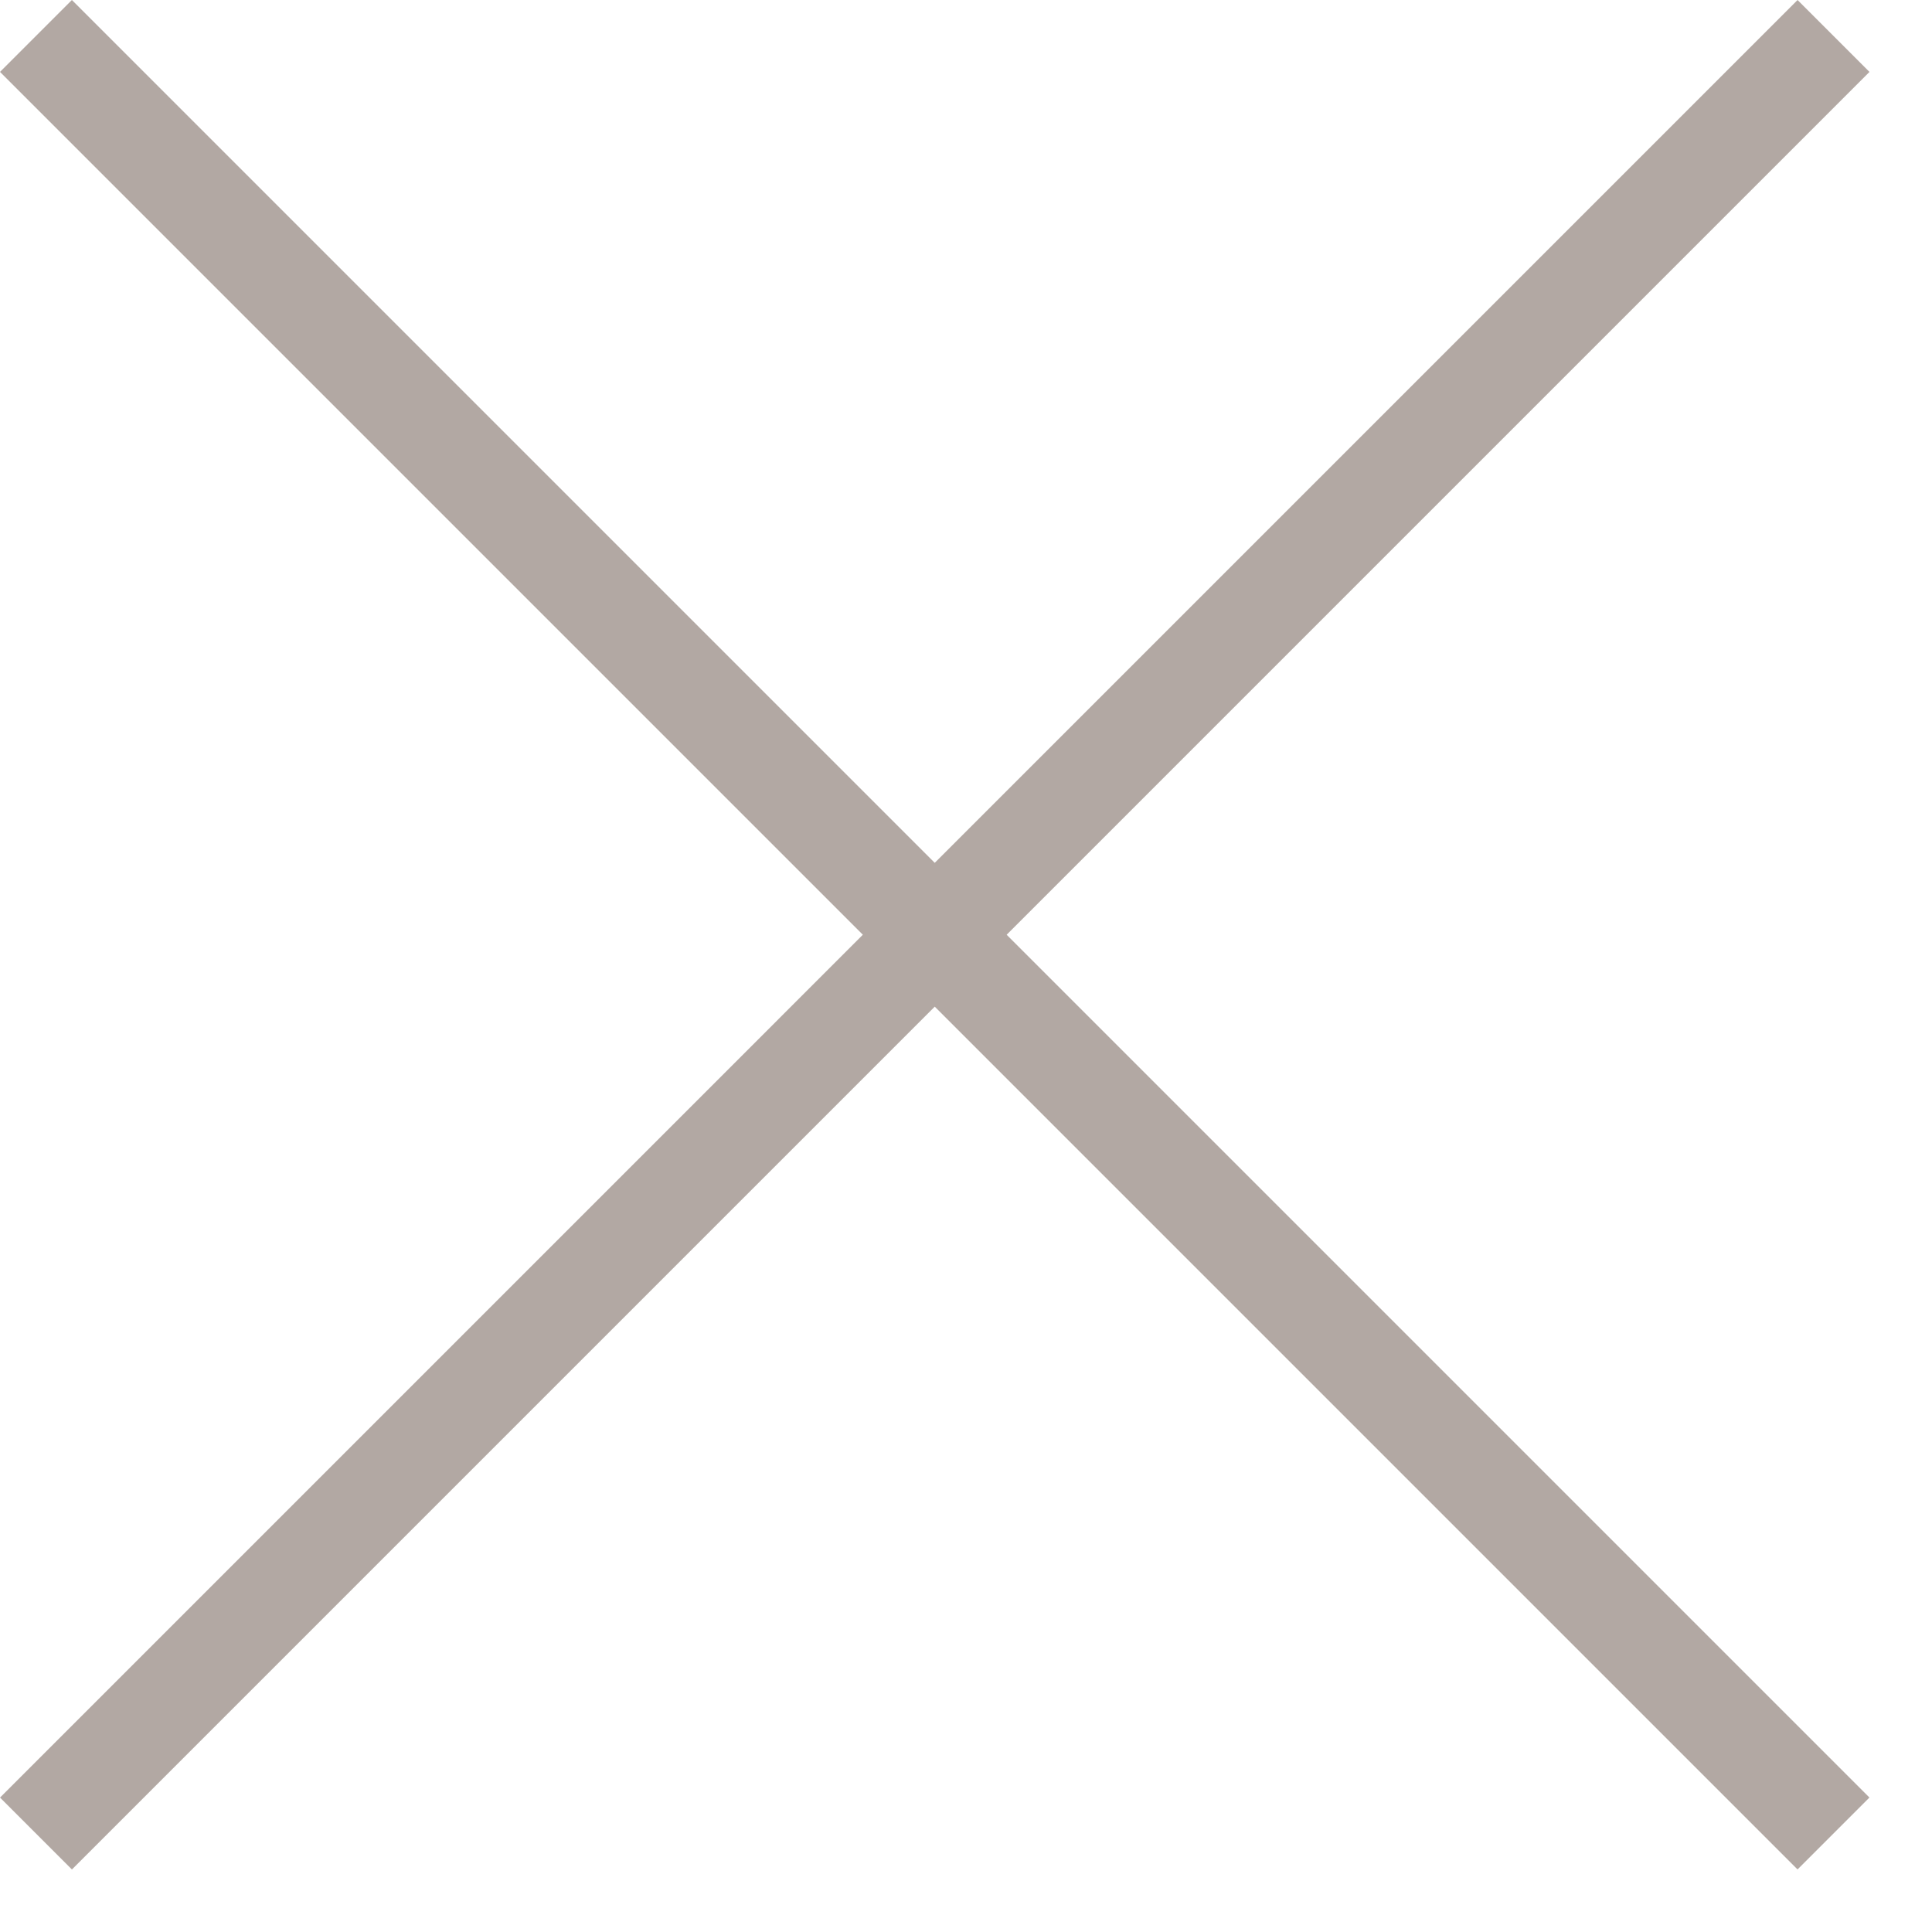
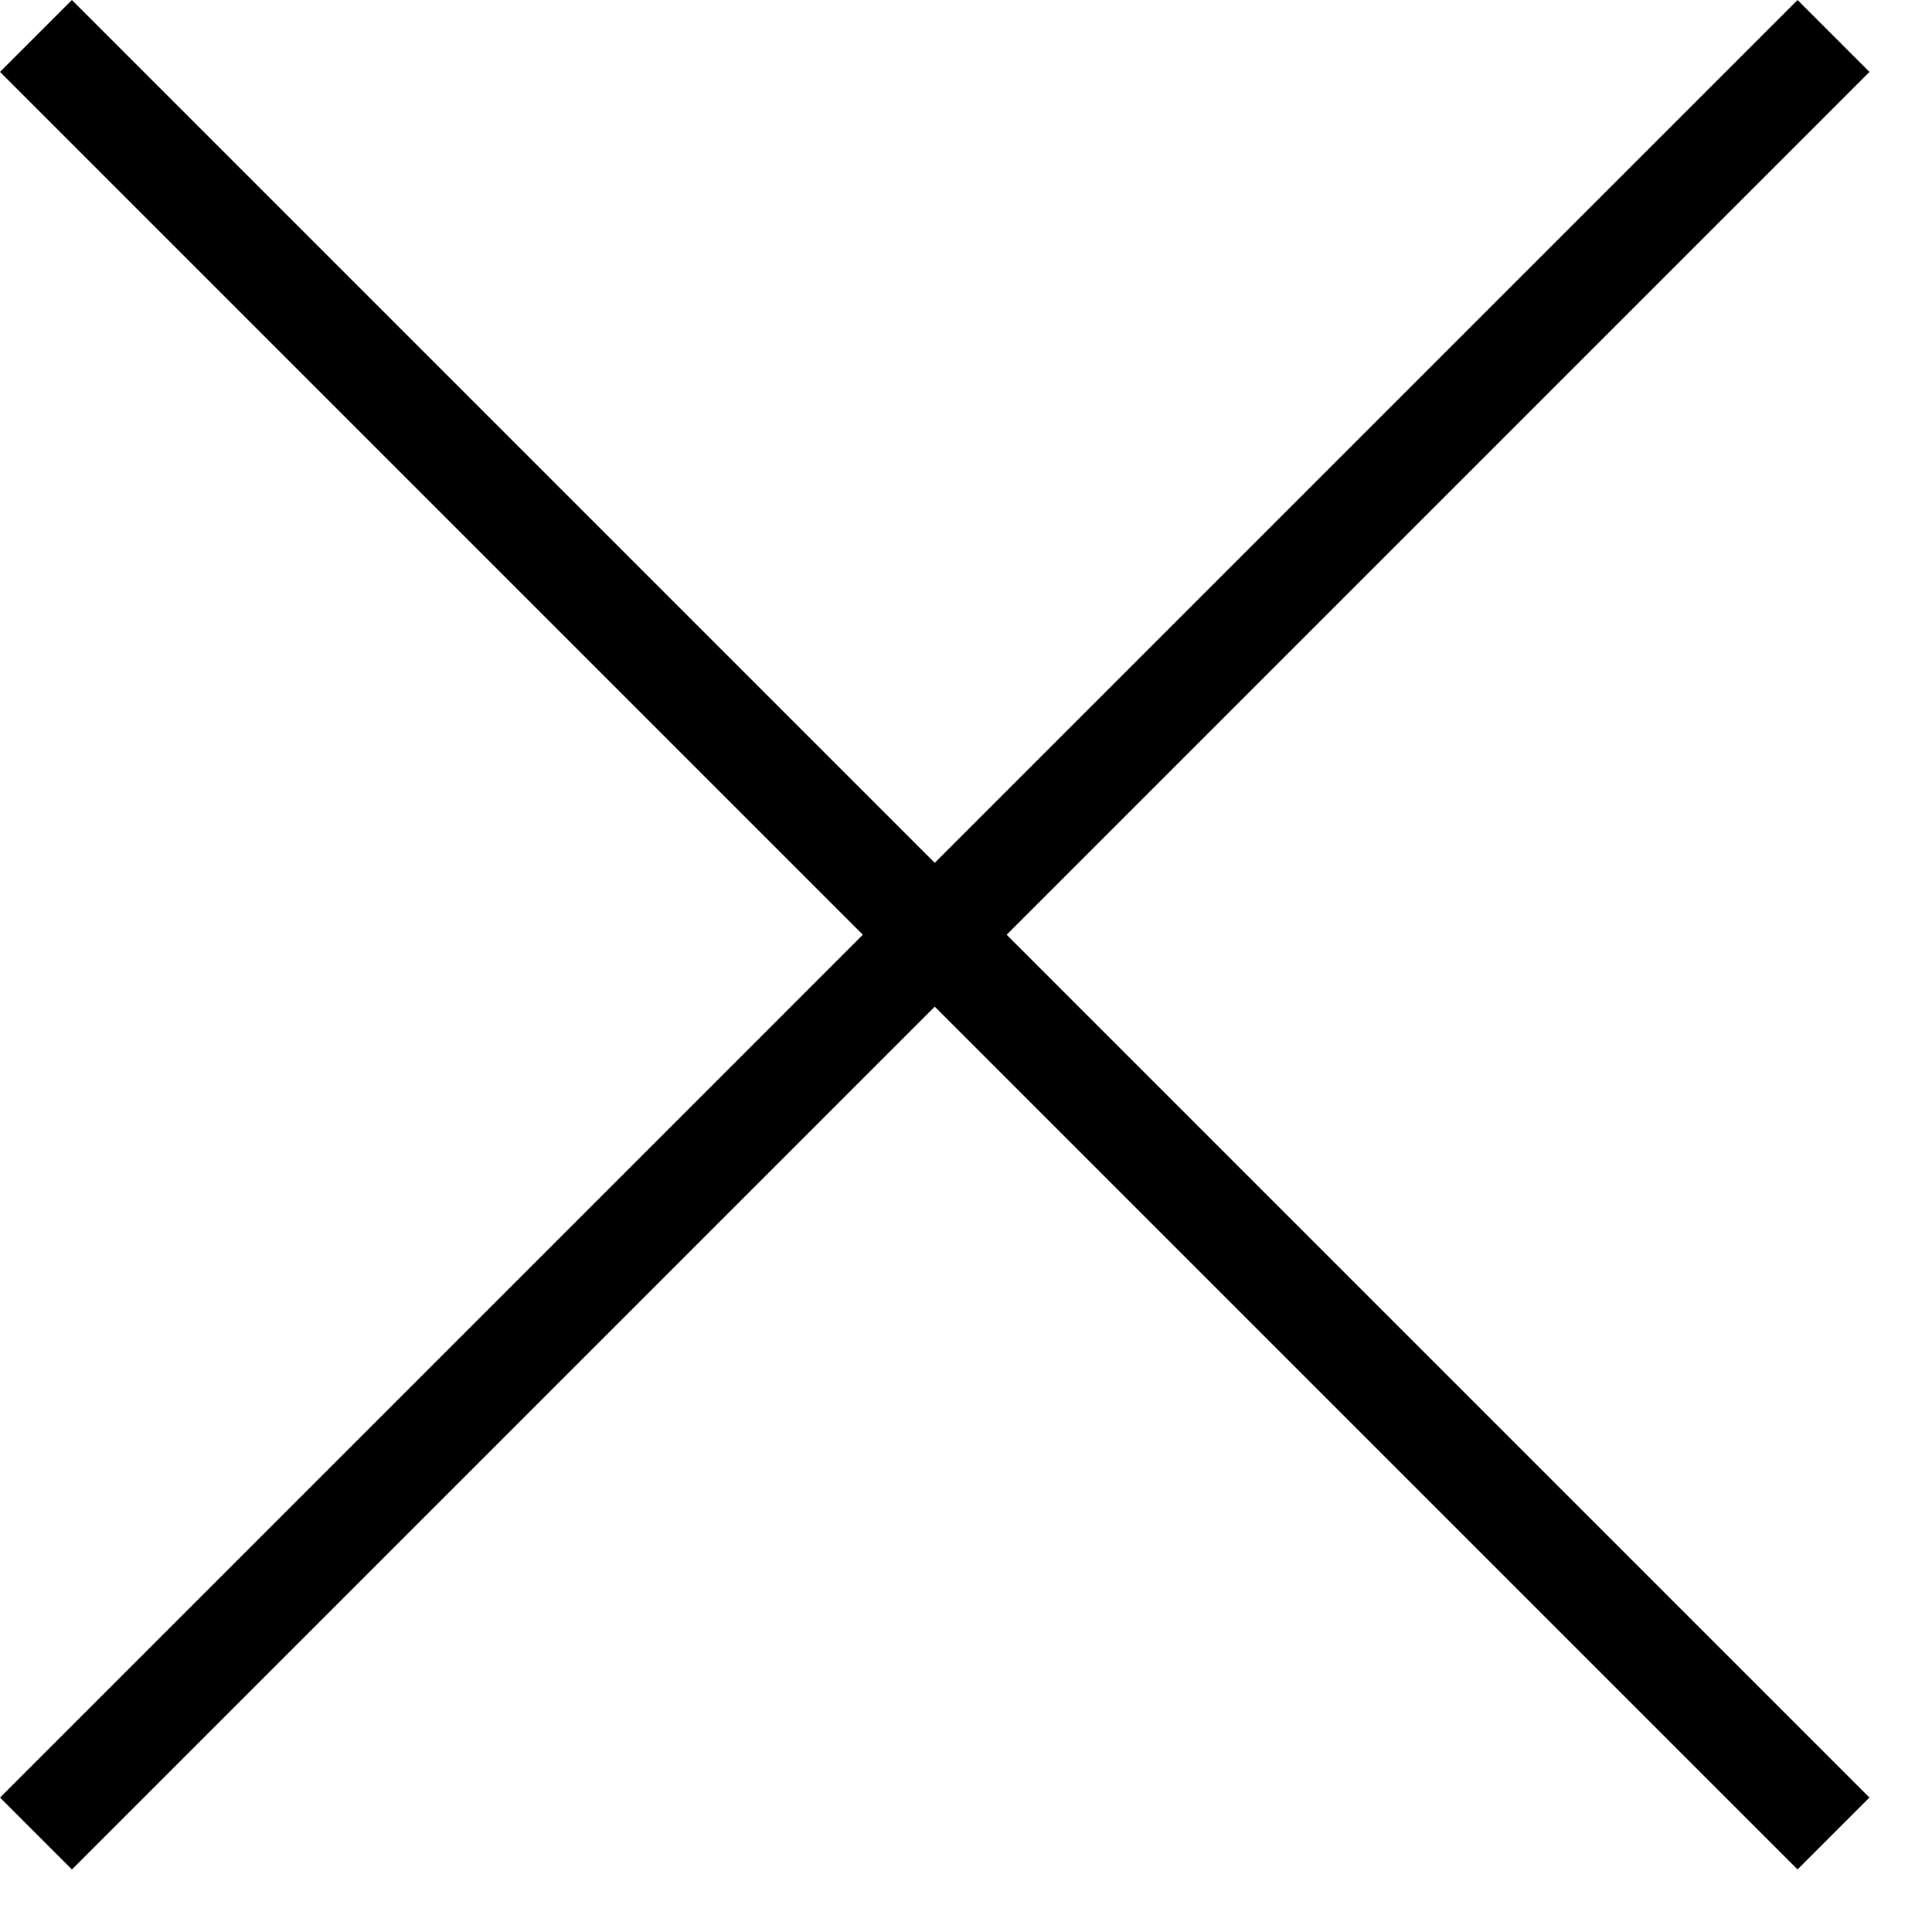
<svg xmlns="http://www.w3.org/2000/svg" width="19" height="19" viewBox="0 0 19 19" fill="none">
-   <rect y="17.678" width="25" height="1" transform="rotate(-45 0 17.6777)" fill="#B2A8A3" />
-   <rect width="25" height="1" transform="matrix(-0.707107 -0.707107 -0.707107 0.707107 18.3848 17.6777)" fill="#B2A8A3" />
+   <rect y="17.678" width="25" height="1" transform="rotate(-45 0 17.6777)" fill="currentColor" />
+   <rect width="25" height="1" transform="matrix(-0.707107 -0.707107 -0.707107 0.707107 18.3848 17.6777)" fill="currentColor" />
</svg>
